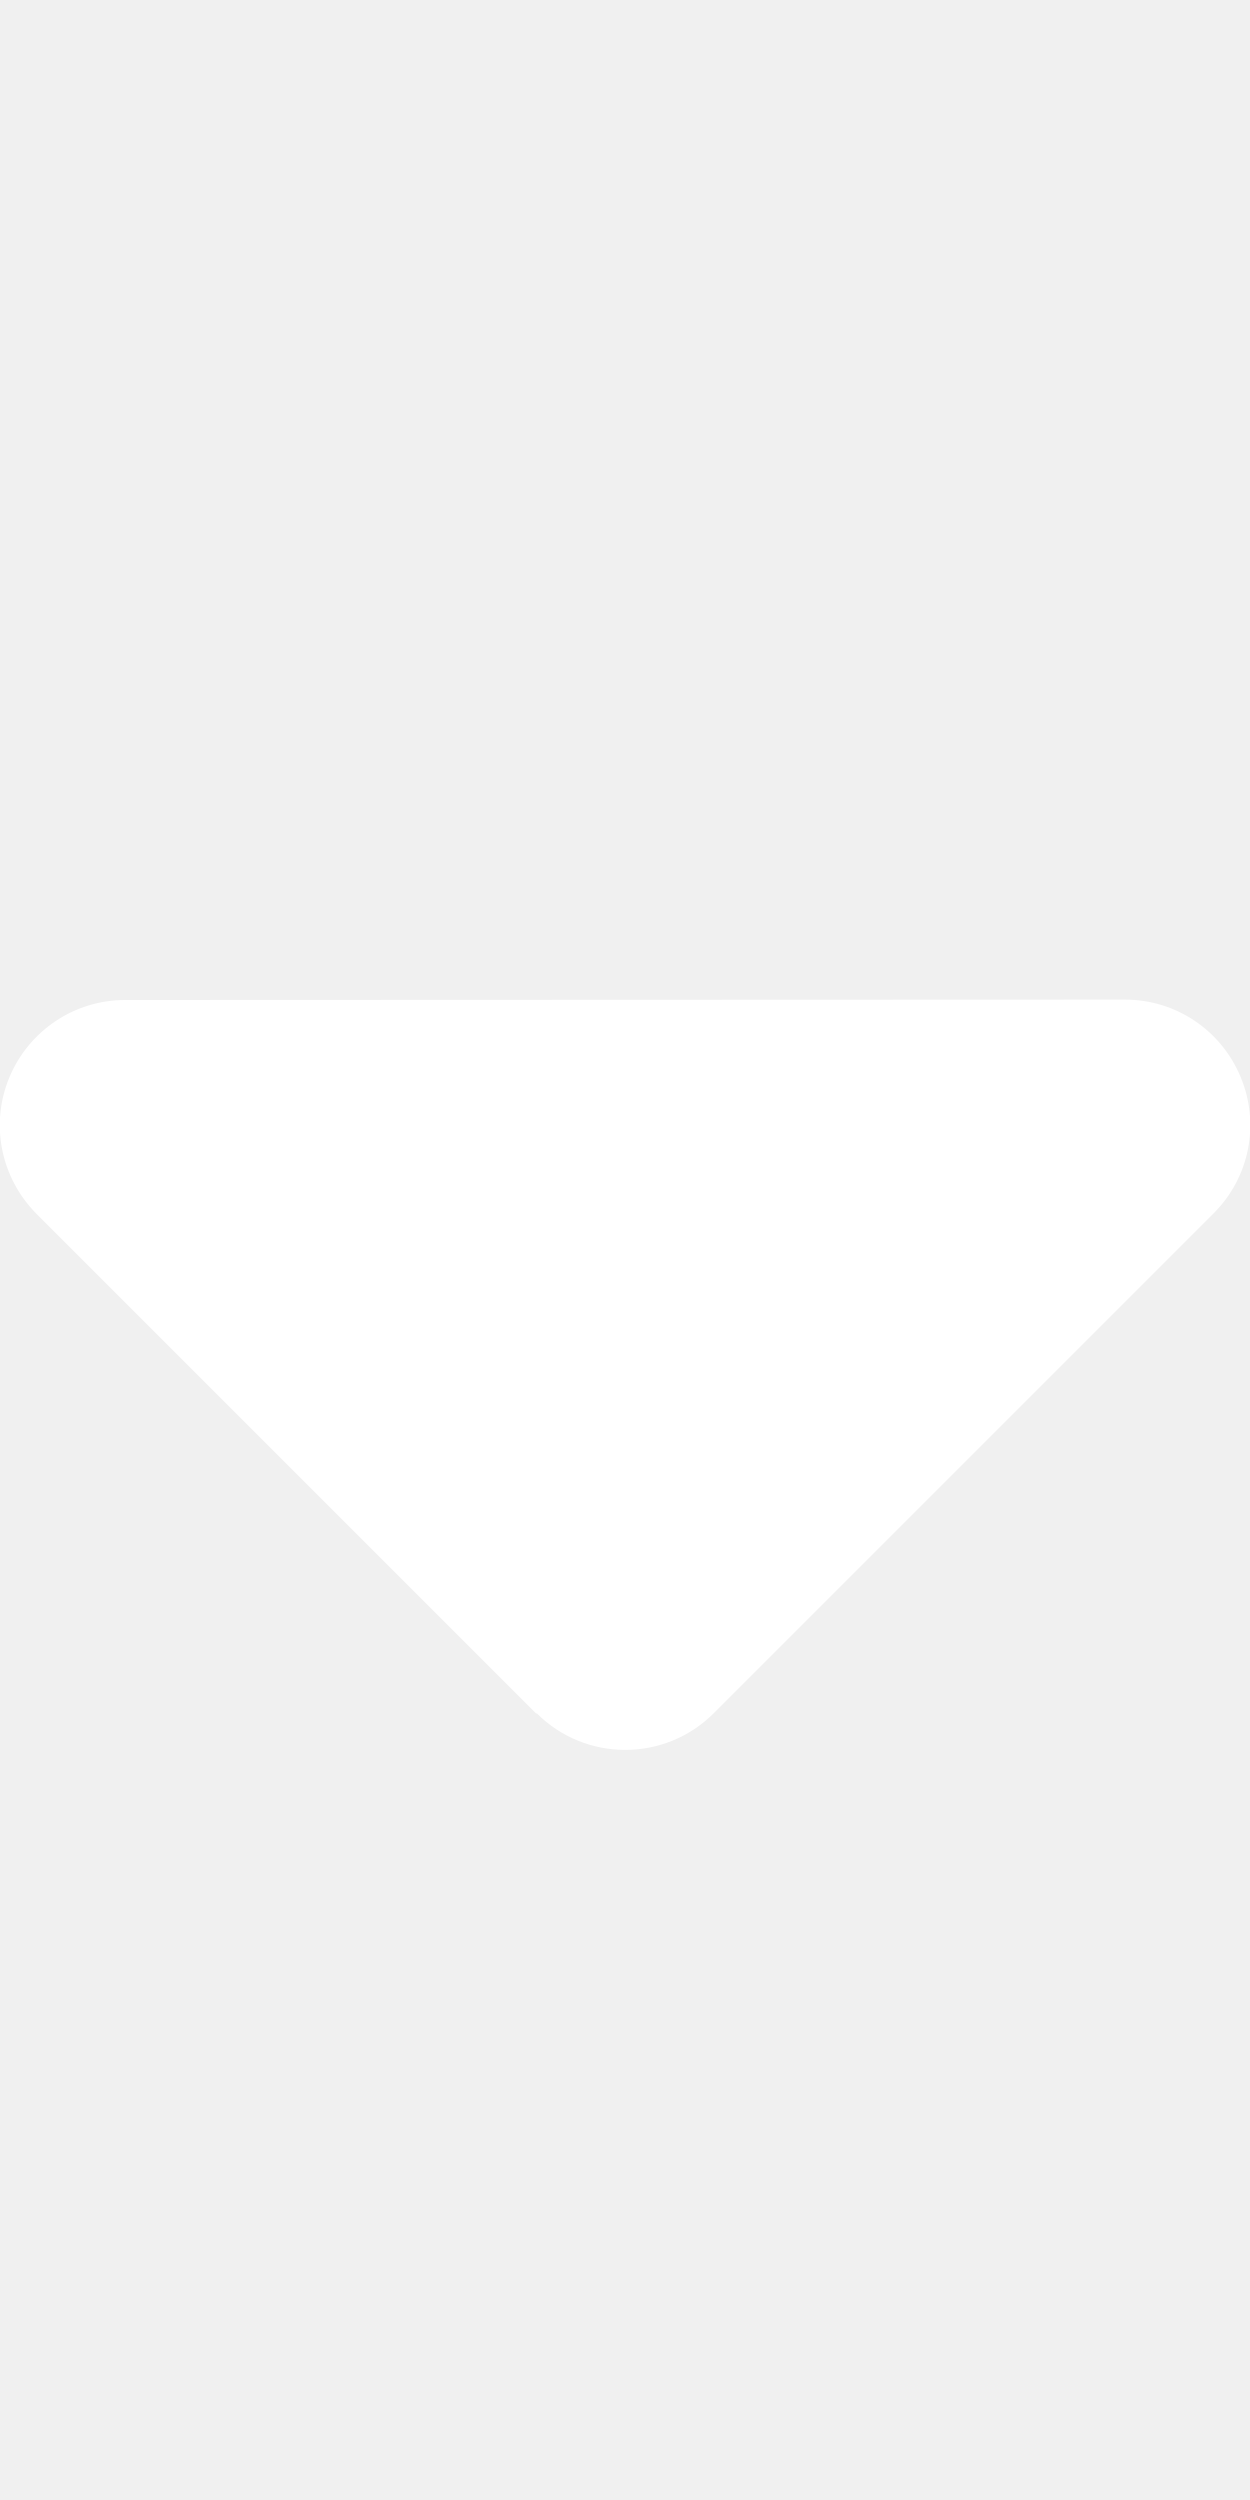
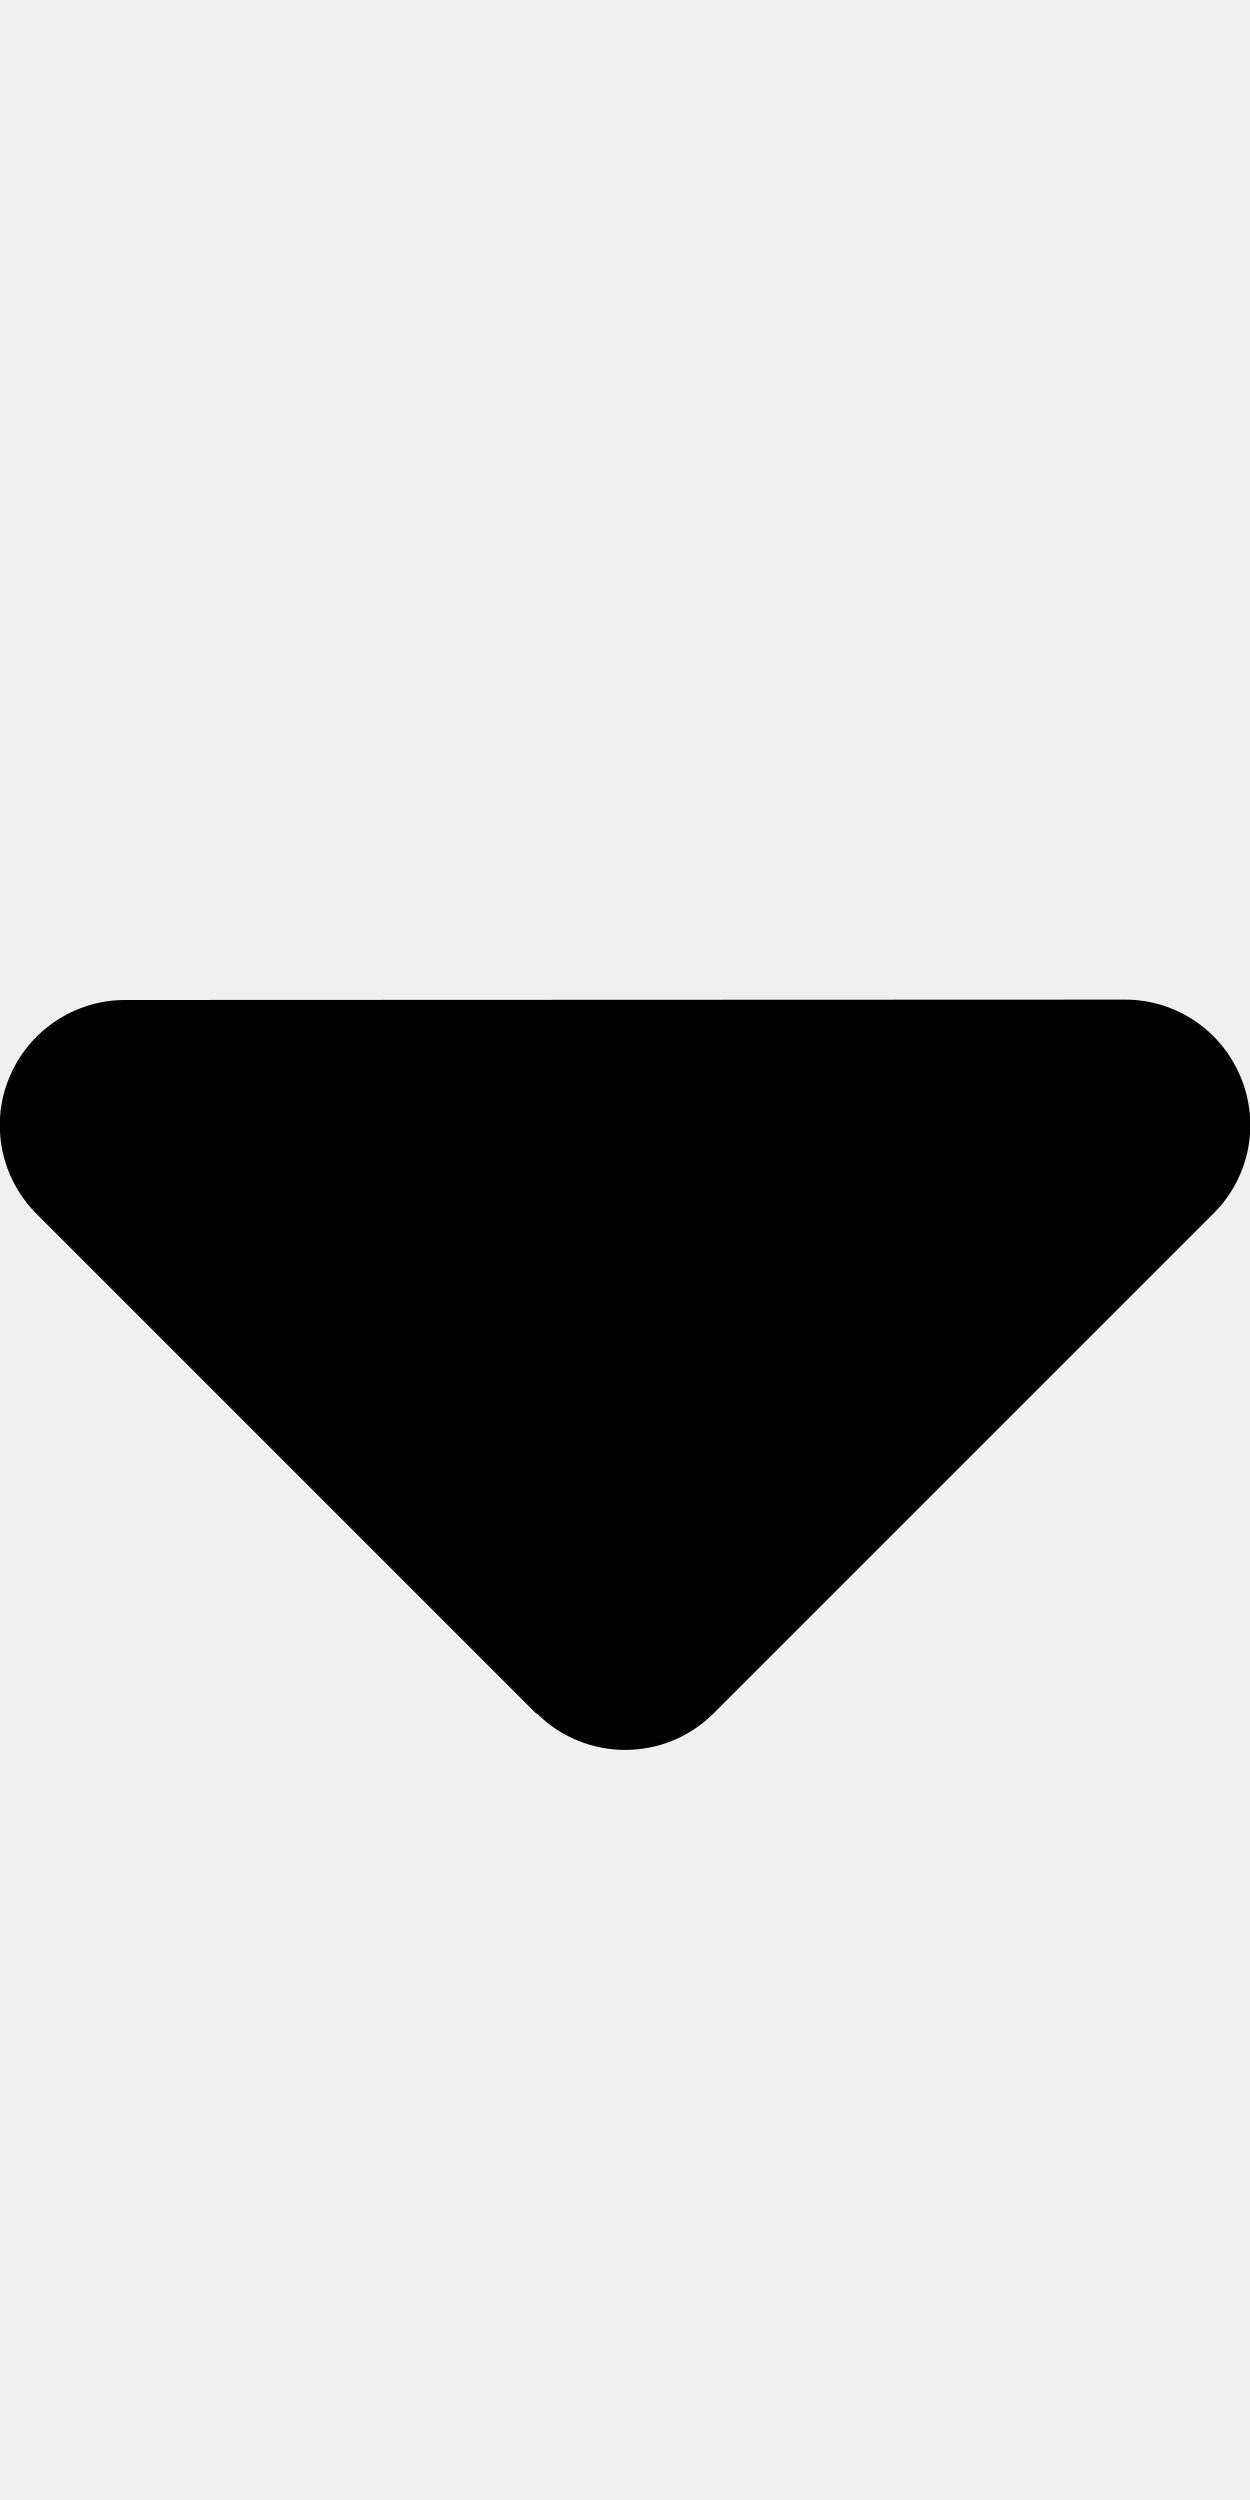
<svg xmlns="http://www.w3.org/2000/svg" height="40" width="20" viewBox="0 0 320 512">
-   <path fill="#ffffff" d="M137.4 374.6c12.5 12.5 32.8 12.5 45.3 0l128-128c9.2-9.2 11.9-22.9 6.9-34.9s-16.6-19.8-29.6-19.8L32 192c-12.9 0-24.6 7.8-29.6 19.8s-2.2 25.7 6.9 34.9l128 128z" />
+   <path fill="#000000" d="M137.4 374.6c12.5 12.5 32.8 12.5 45.3 0l128-128c9.2-9.2 11.9-22.9 6.9-34.9s-16.6-19.8-29.6-19.8L32 192c-12.9 0-24.6 7.8-29.6 19.8s-2.2 25.7 6.9 34.9l128 128z" />
</svg>
